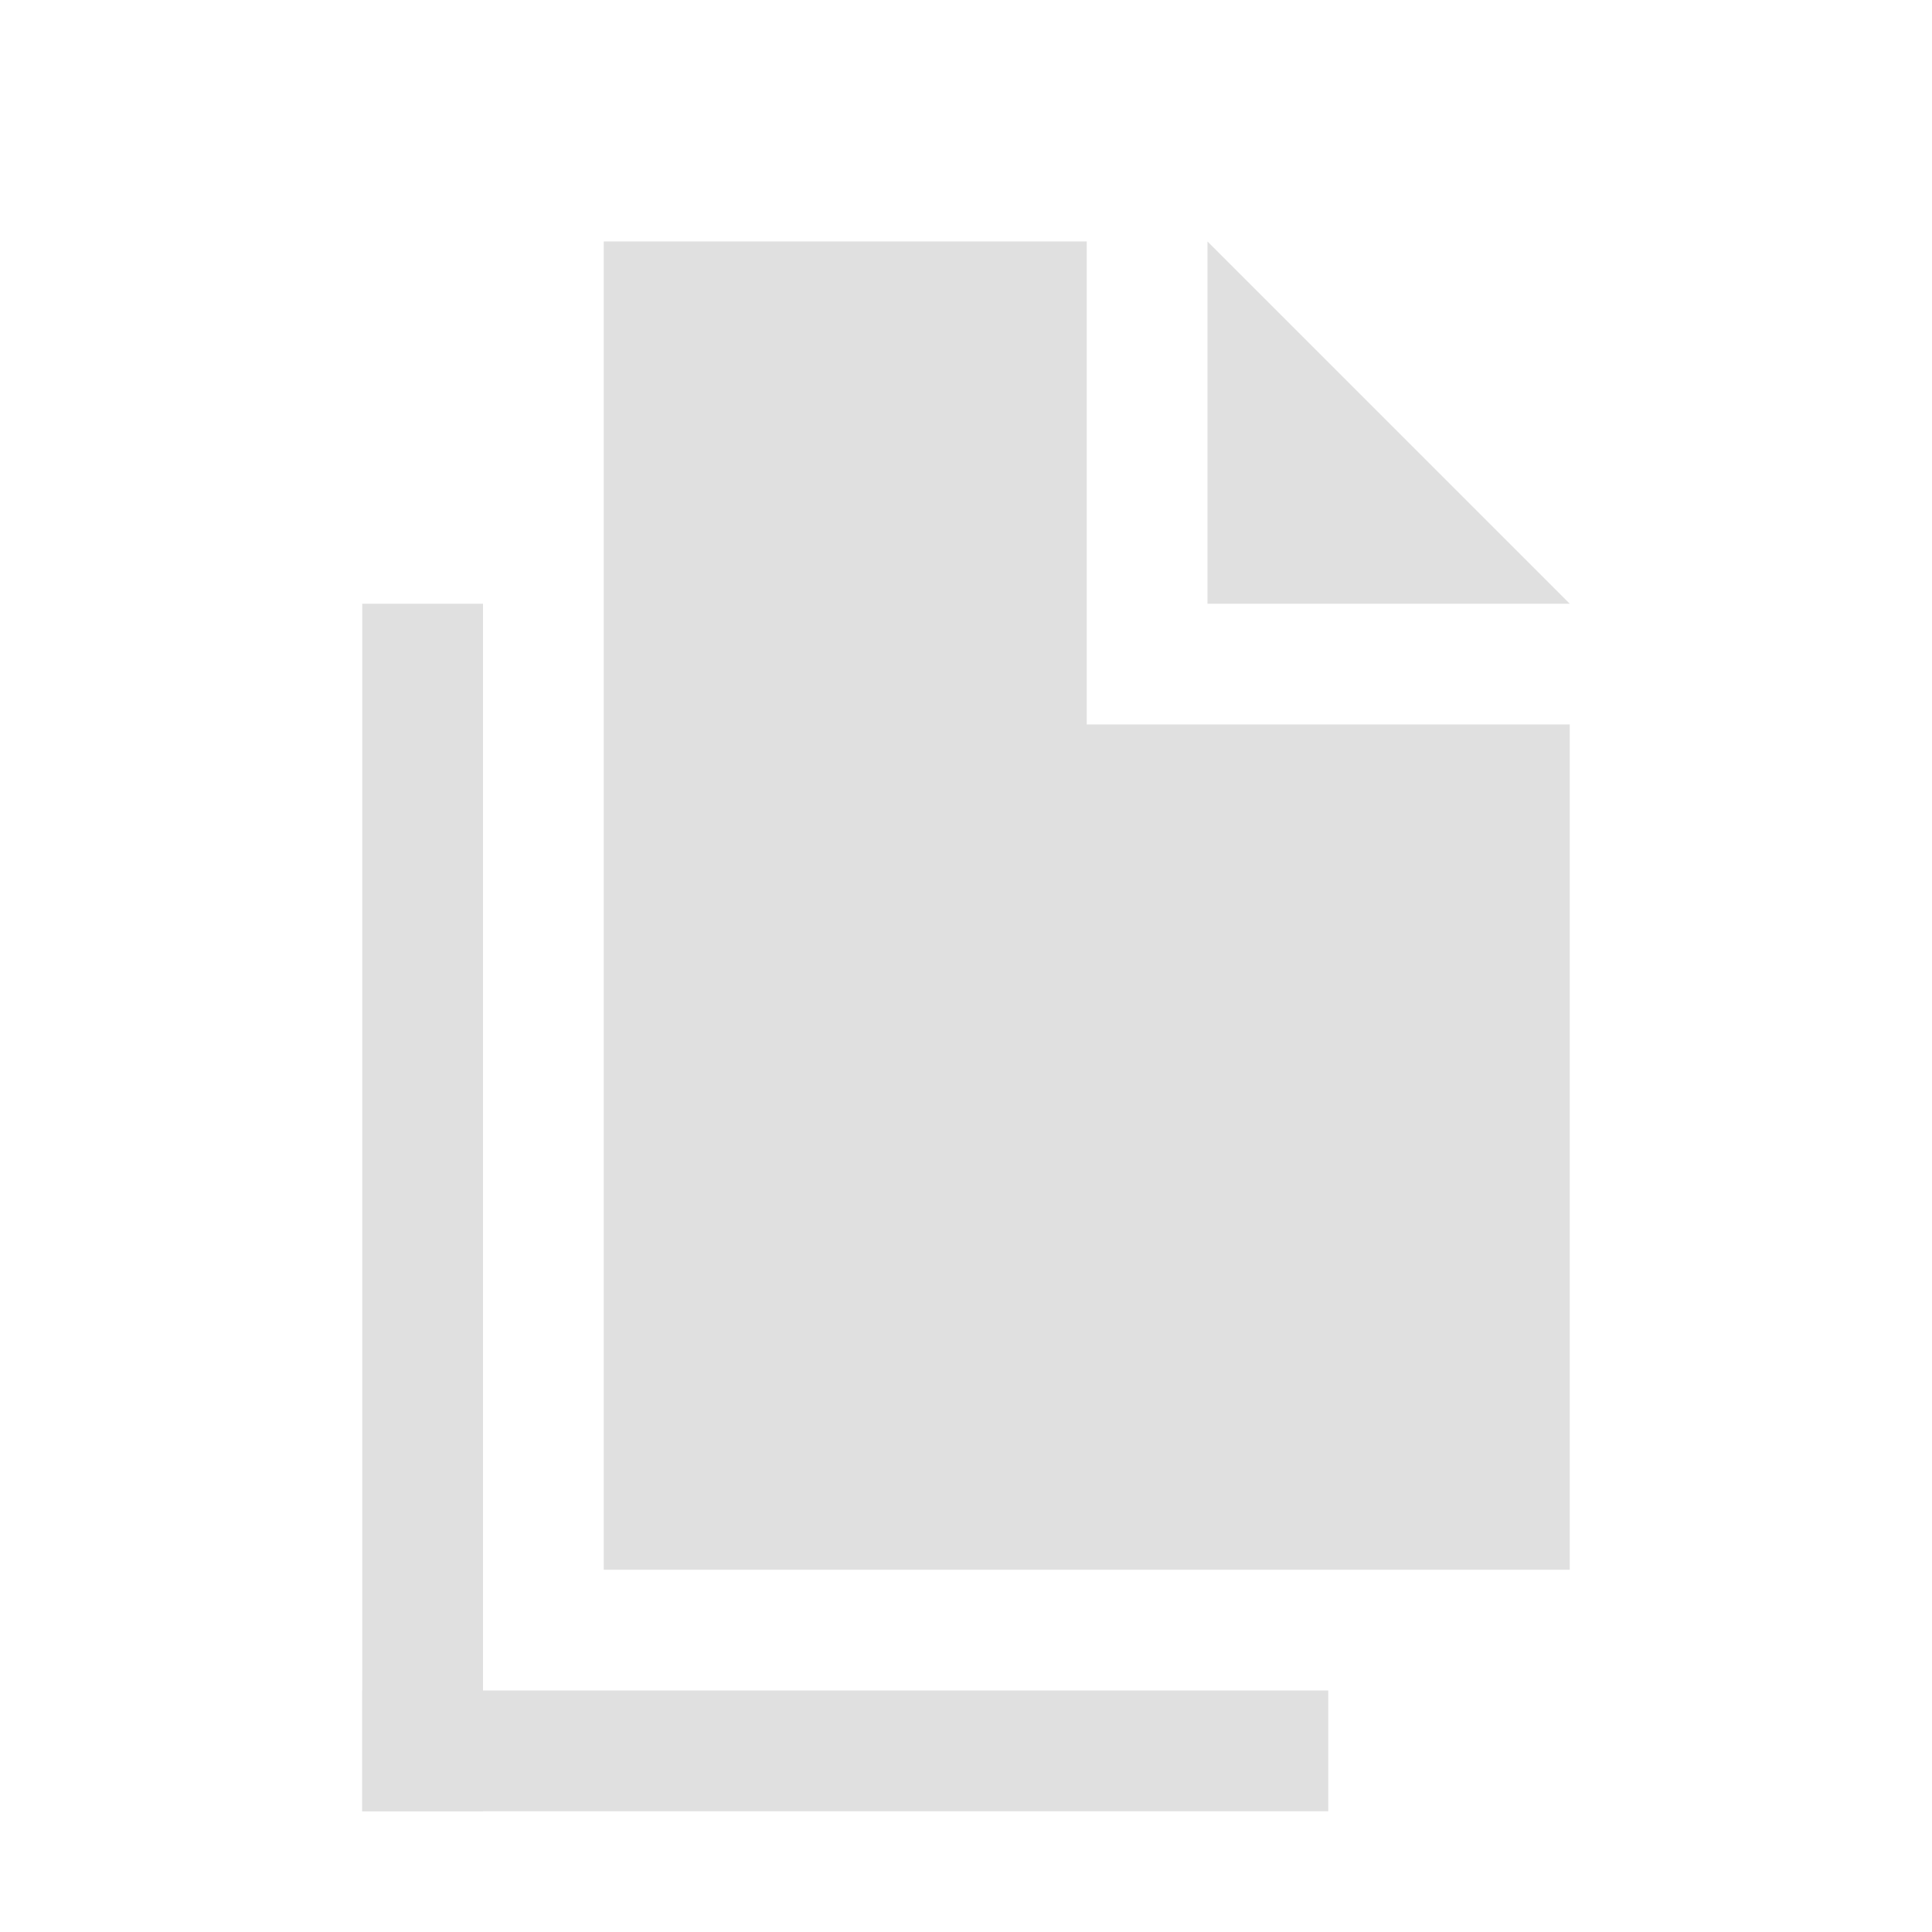
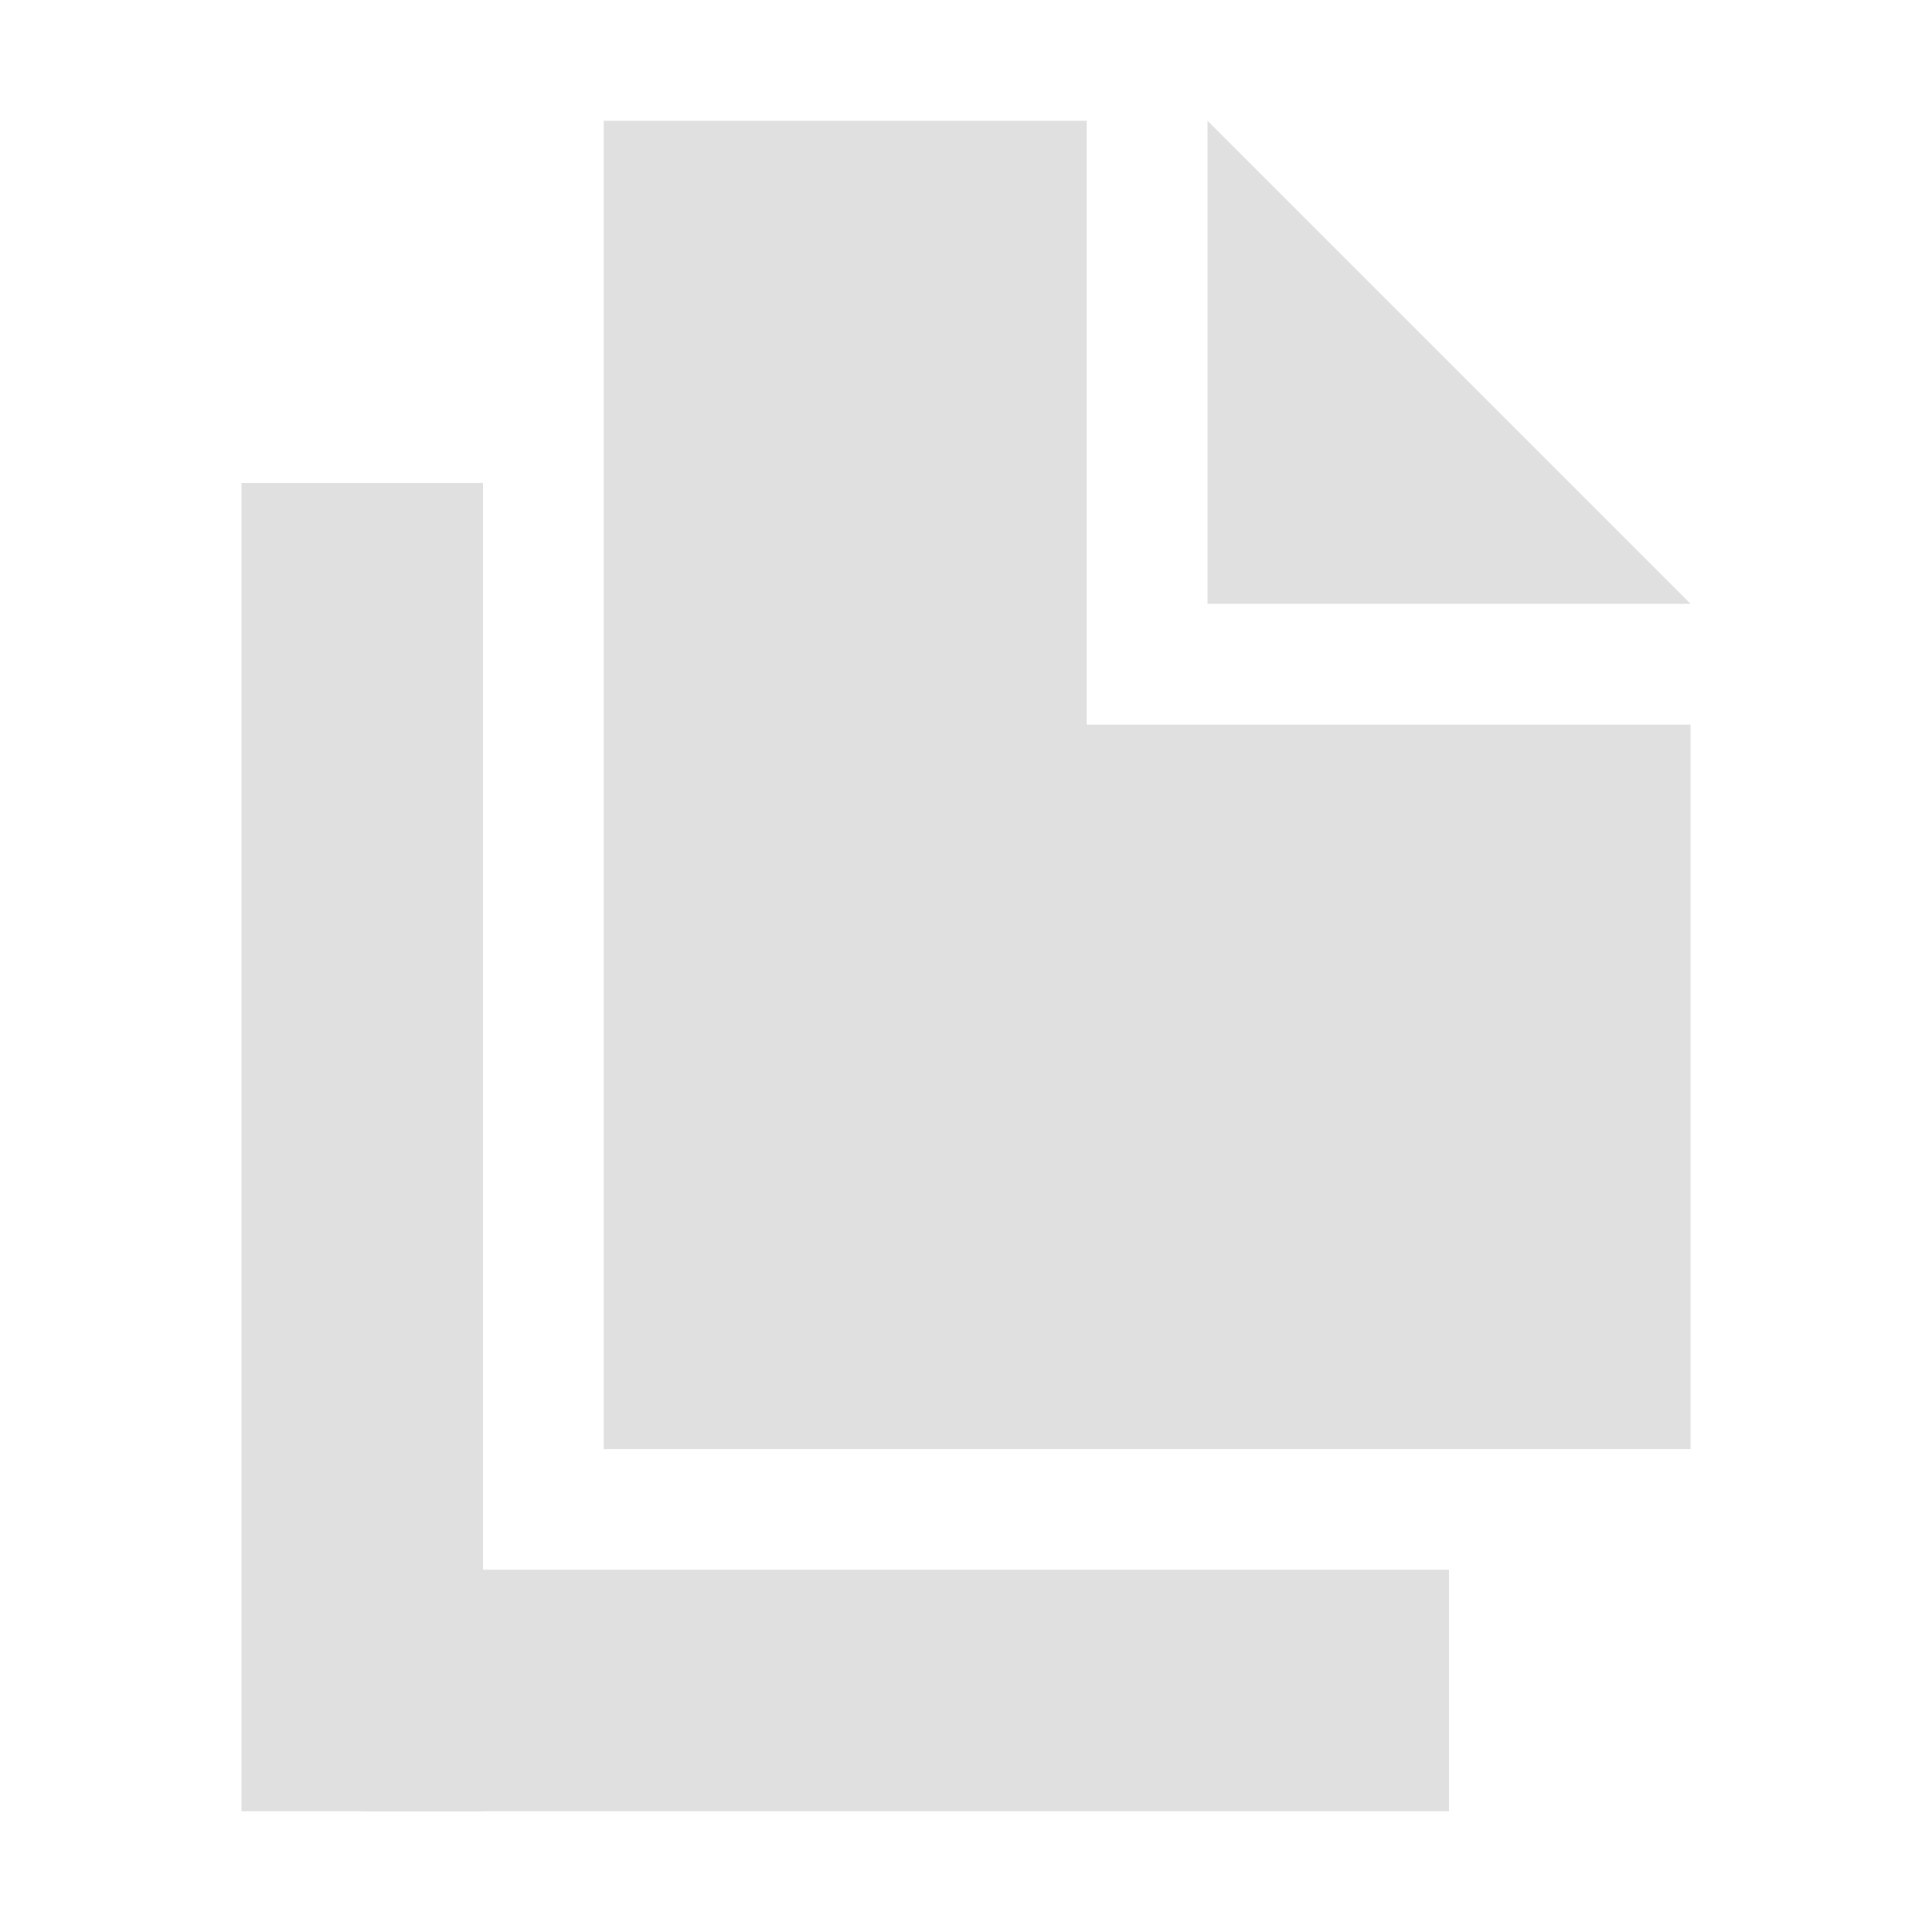
<svg xmlns="http://www.w3.org/2000/svg" width="16" height="16" viewBox="0 0 16 16" id="svg2" version="1.1">
  <defs id="defs4" />
  <g id="layer1" transform="translate(0,-1036.362)">
-     <rect style="opacity:1;fill:#e0e0e0;fill-opacity:1;stroke:none;stroke-width:1;stroke-linecap:round;stroke-linejoin:round;stroke-miterlimit:4;stroke-dasharray:none;stroke-dashoffset:0;stroke-opacity:1" id="rect4137" width="1" height="10" x="3" y="1041.362" />
-     <rect y="1050.362" x="3" height="1" width="8" id="rect4139" style="opacity:1;fill:#e0e0e0;fill-opacity:1;stroke:none;stroke-width:1;stroke-linecap:round;stroke-linejoin:round;stroke-miterlimit:4;stroke-dasharray:none;stroke-dashoffset:0;stroke-opacity:1" />
-     <path style="opacity:1;fill:#e0e0e0;fill-opacity:1;stroke:none;stroke-width:1;stroke-linecap:round;stroke-linejoin:round;stroke-miterlimit:4;stroke-dasharray:none;stroke-dashoffset:0;stroke-opacity:1" d="m 5,1038.362 0,11 8,0 0,-7 -4,0 0,-4 z m 5,0 0,3 3,0 z" id="rect4158" />
+     <rect style="opacity:1;fill:#e0e0e0;fill-opacity:1;stroke:none;stroke-width:1;stroke-linecap:round;stroke-linejoin:round;stroke-miterlimit:4;stroke-dasharray:none;stroke-dashoffset:0;stroke-opacity:1" id="rect4137" width="2" height="11" x="2" y="1040.362" />
+     <rect y="1049.362" x="3" height="2" width="9" id="rect4139" style="opacity:1;fill:#e0e0e0;fill-opacity:1;stroke:none;stroke-width:1;stroke-linecap:round;stroke-linejoin:round;stroke-miterlimit:4;stroke-dasharray:none;stroke-dashoffset:0;stroke-opacity:1" />
+     <g id="layer1-3" transform="matrix(0.7857143,0,0,0.7857143,11.42857,223.2919)">
+       <g transform="translate(0,-1.6949463e-5)" id="layer1-8">
+         <path style="opacity:1;fill:#e0e0e0;fill-opacity:1;stroke:none;stroke-width:1;stroke-linecap:round;stroke-linejoin:round;stroke-miterlimit:4;stroke-dasharray:none;stroke-dashoffset:0;stroke-opacity:1" d="m -8.182,1036.09 0,14 11.455,0 0,-7.636 -6.364,0 0,-6.364 z m 6.364,0 0,5.091 5.091,0 z" id="rect4158-2" />
+       </g>
+     </g>
  </g>
</svg>
